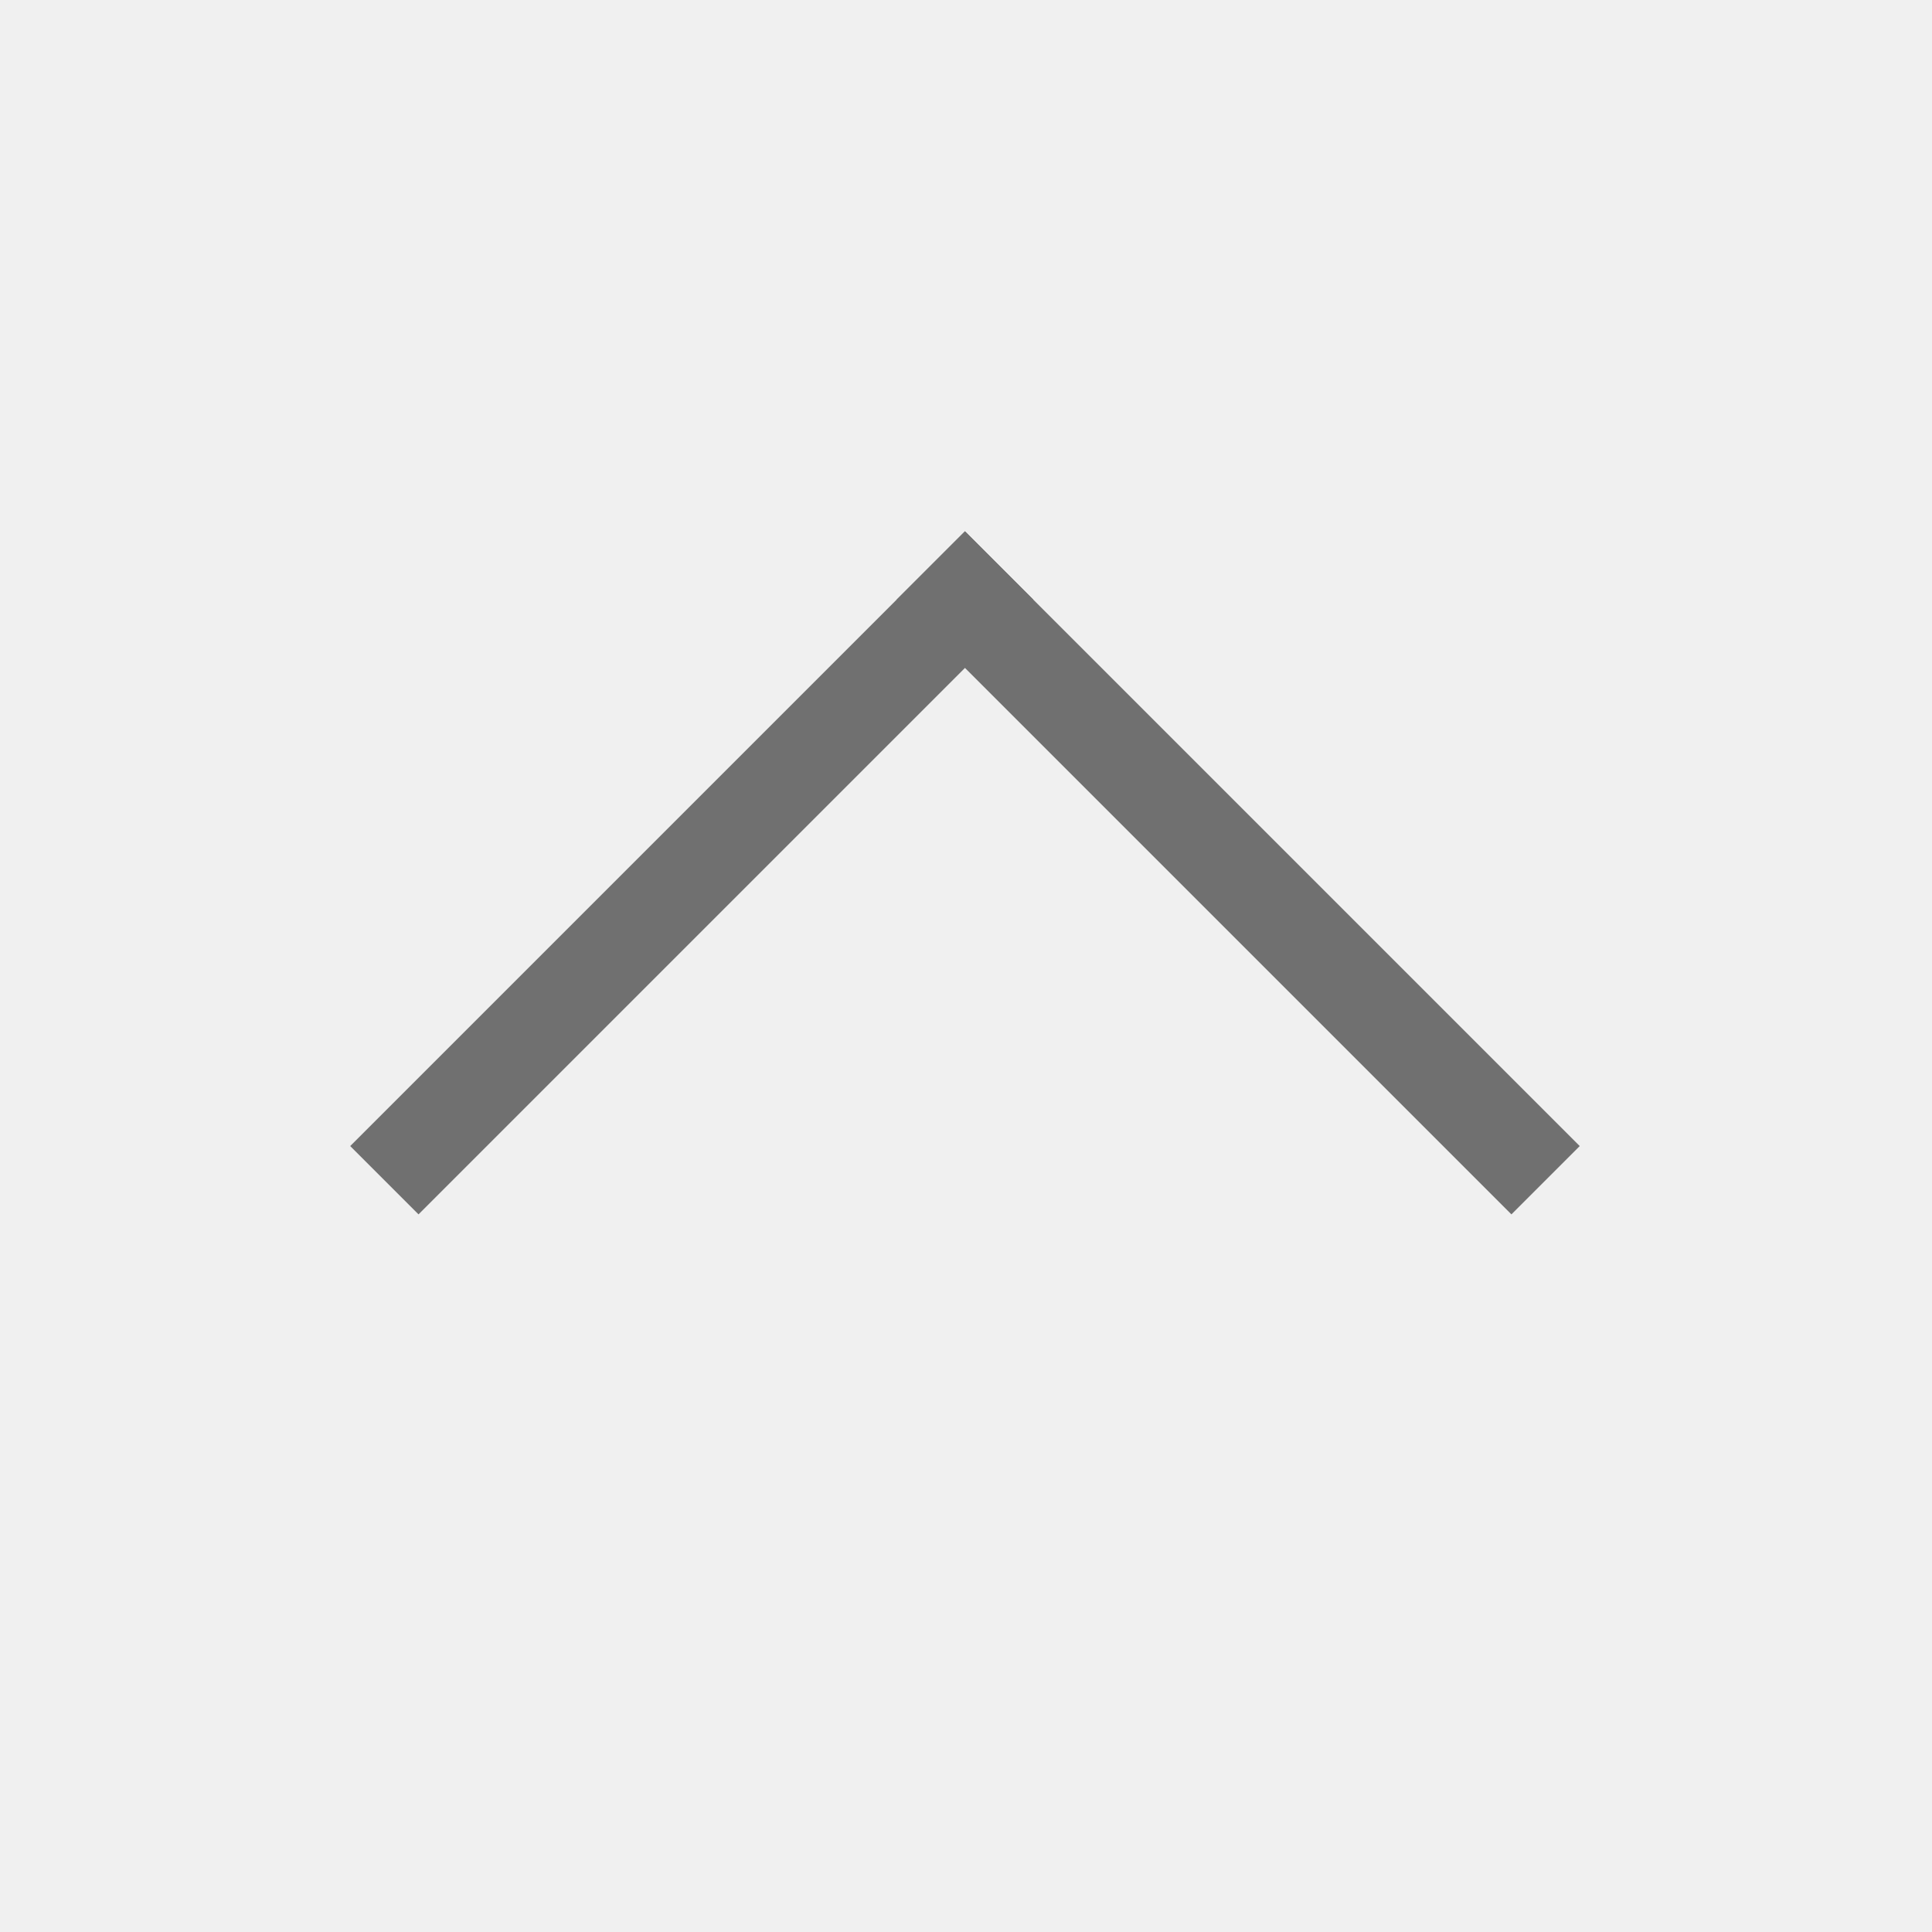
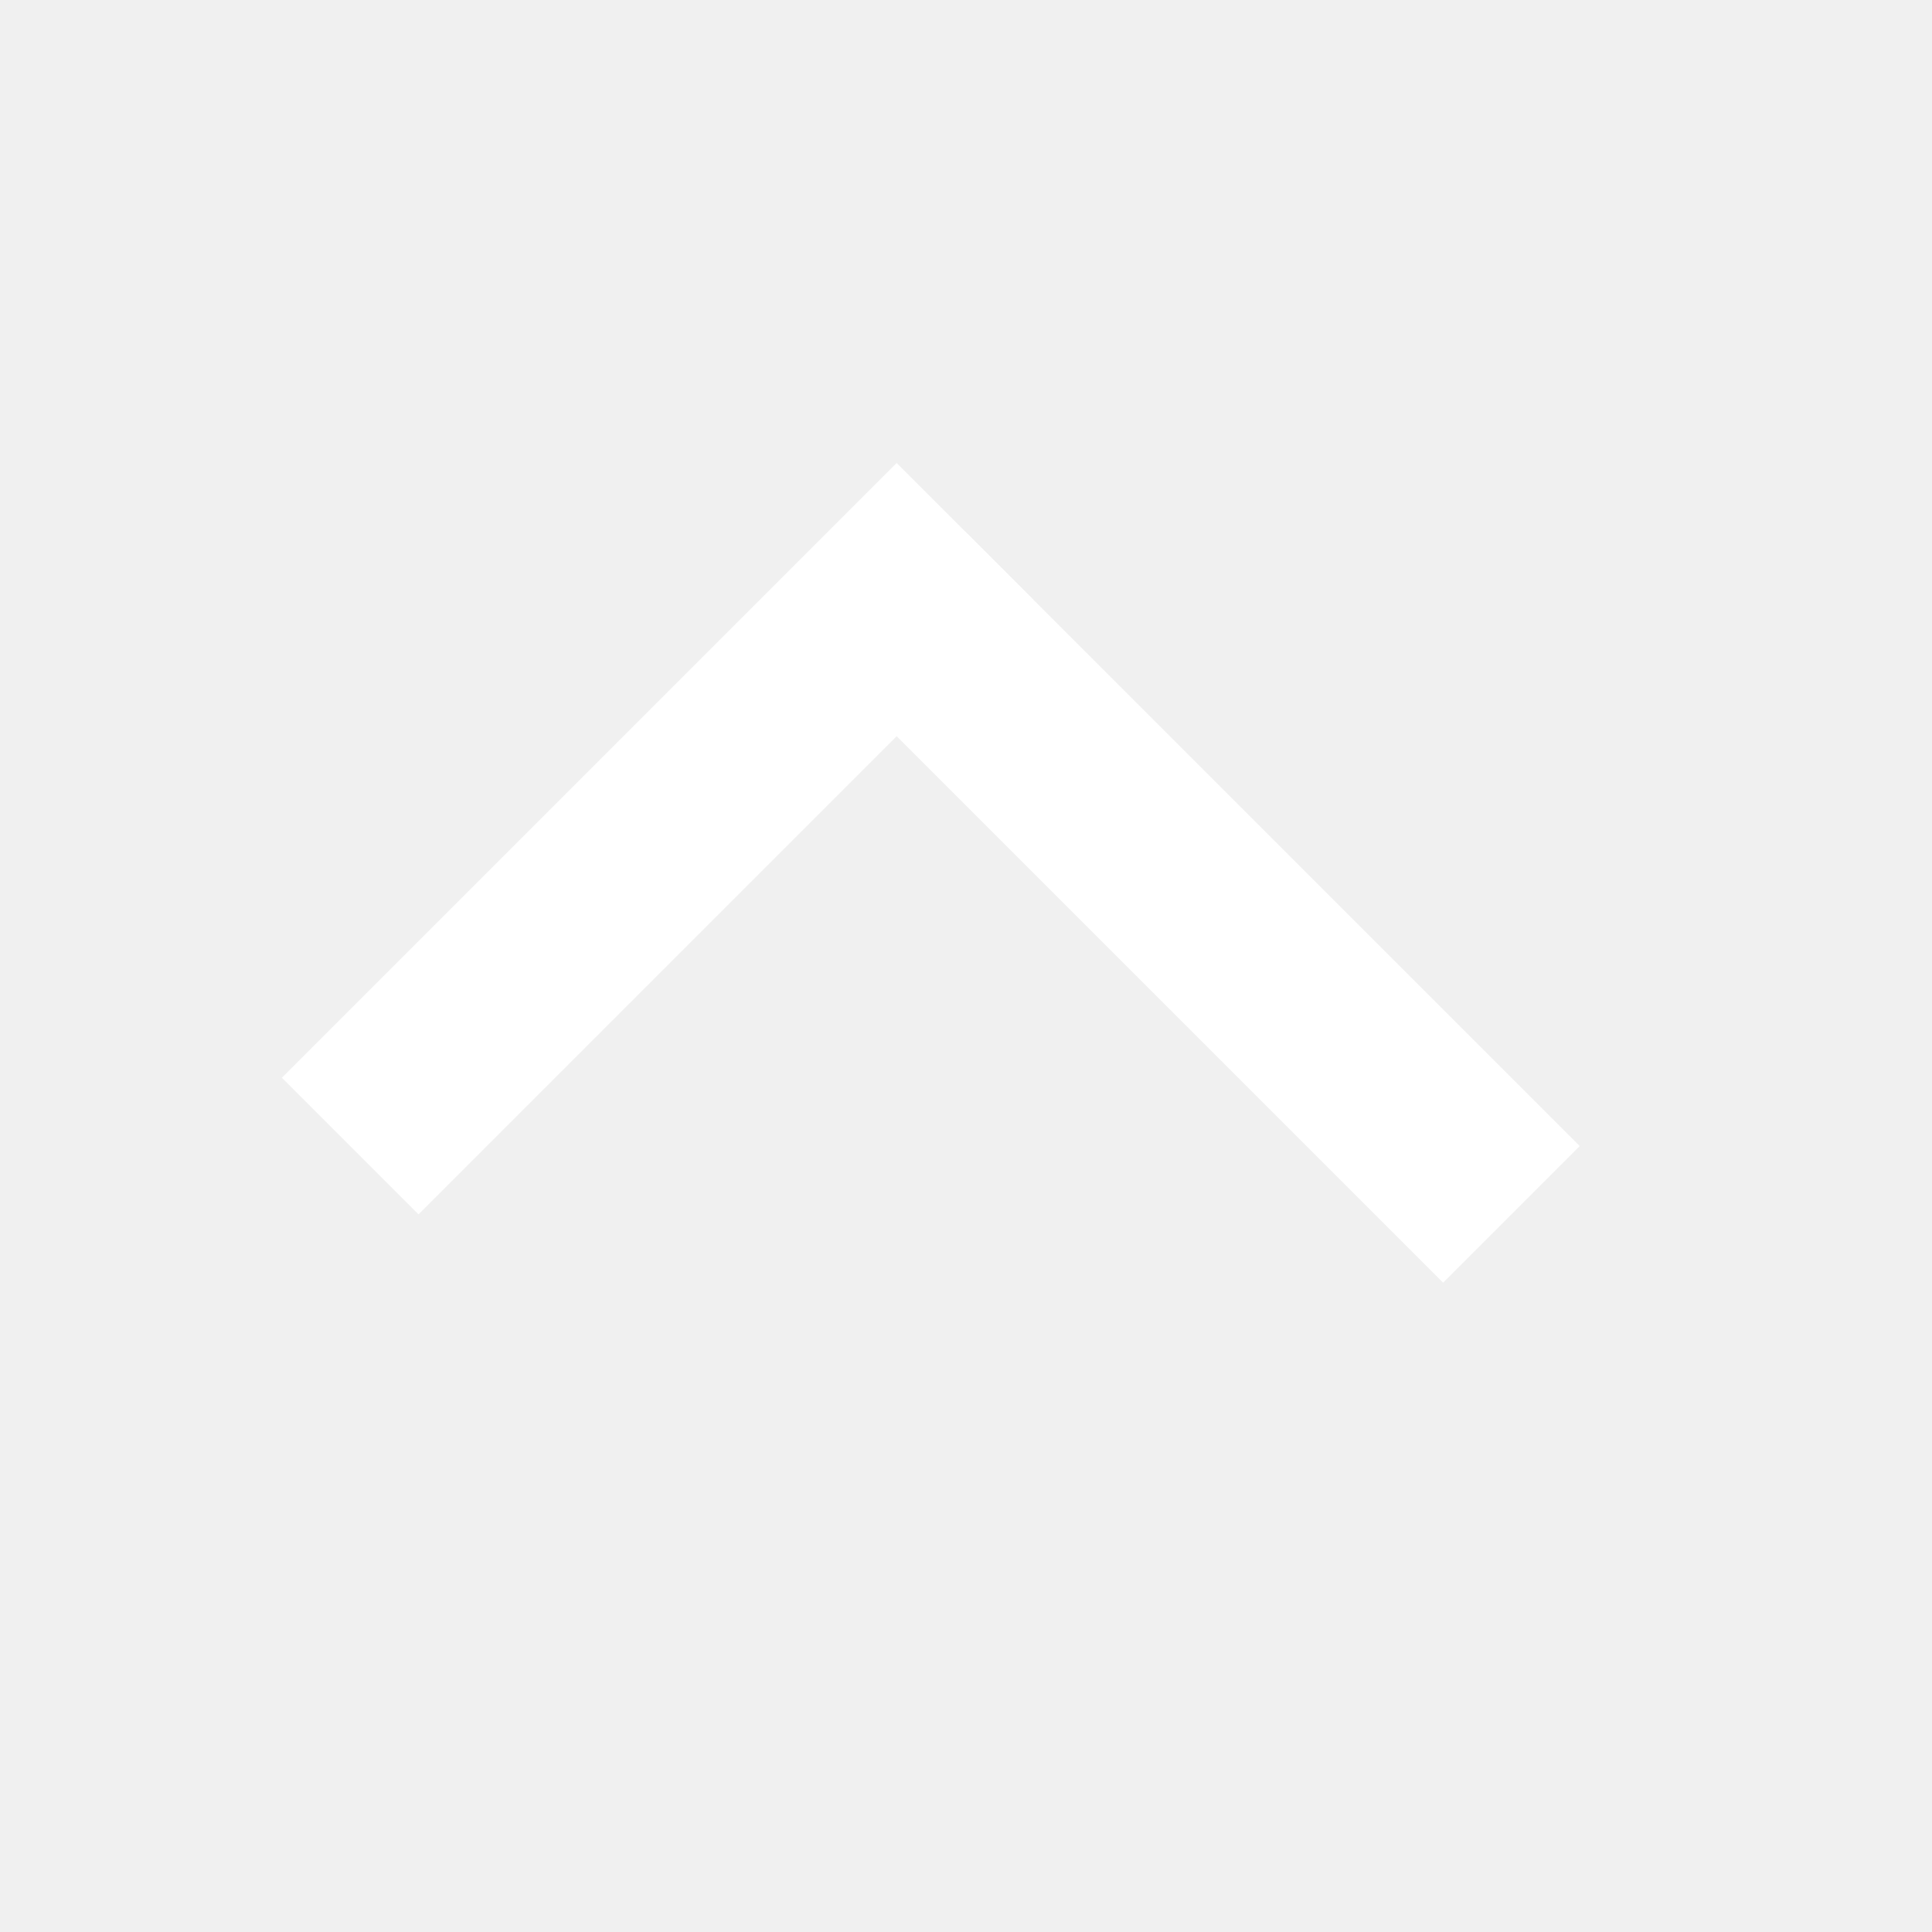
<svg xmlns="http://www.w3.org/2000/svg" id="그룹_694" data-name="그룹 694" width="40" height="40" viewBox="0 0 40 40">
  <g id="그룹_693" data-name="그룹 693" transform="translate(-3957.497 6944.182) rotate(135)">
-     <rect id="사각형_11107" data-name="사각형 11107" width="2" height="18" transform="translate(-7715 2072)" fill="#707070" />
-     <rect id="사각형_11108" data-name="사각형 11108" width="2" height="18" transform="translate(-7697 2088) rotate(90)" fill="#707070" />
+     <rect id="사각형_11107" data-name="사각형 11107" width="4" height="18" transform="translate(-7715 2072)" fill="#FFFFFF" />
+     <rect id="사각형_11108" data-name="사각형 11108" width="4" height="18" transform="translate(-7697 2088) rotate(90)" fill="#FFFFFF" />
  </g>
  <rect id="사각형_11109" data-name="사각형 11109" width="40" height="40" fill="none" />
</svg>
